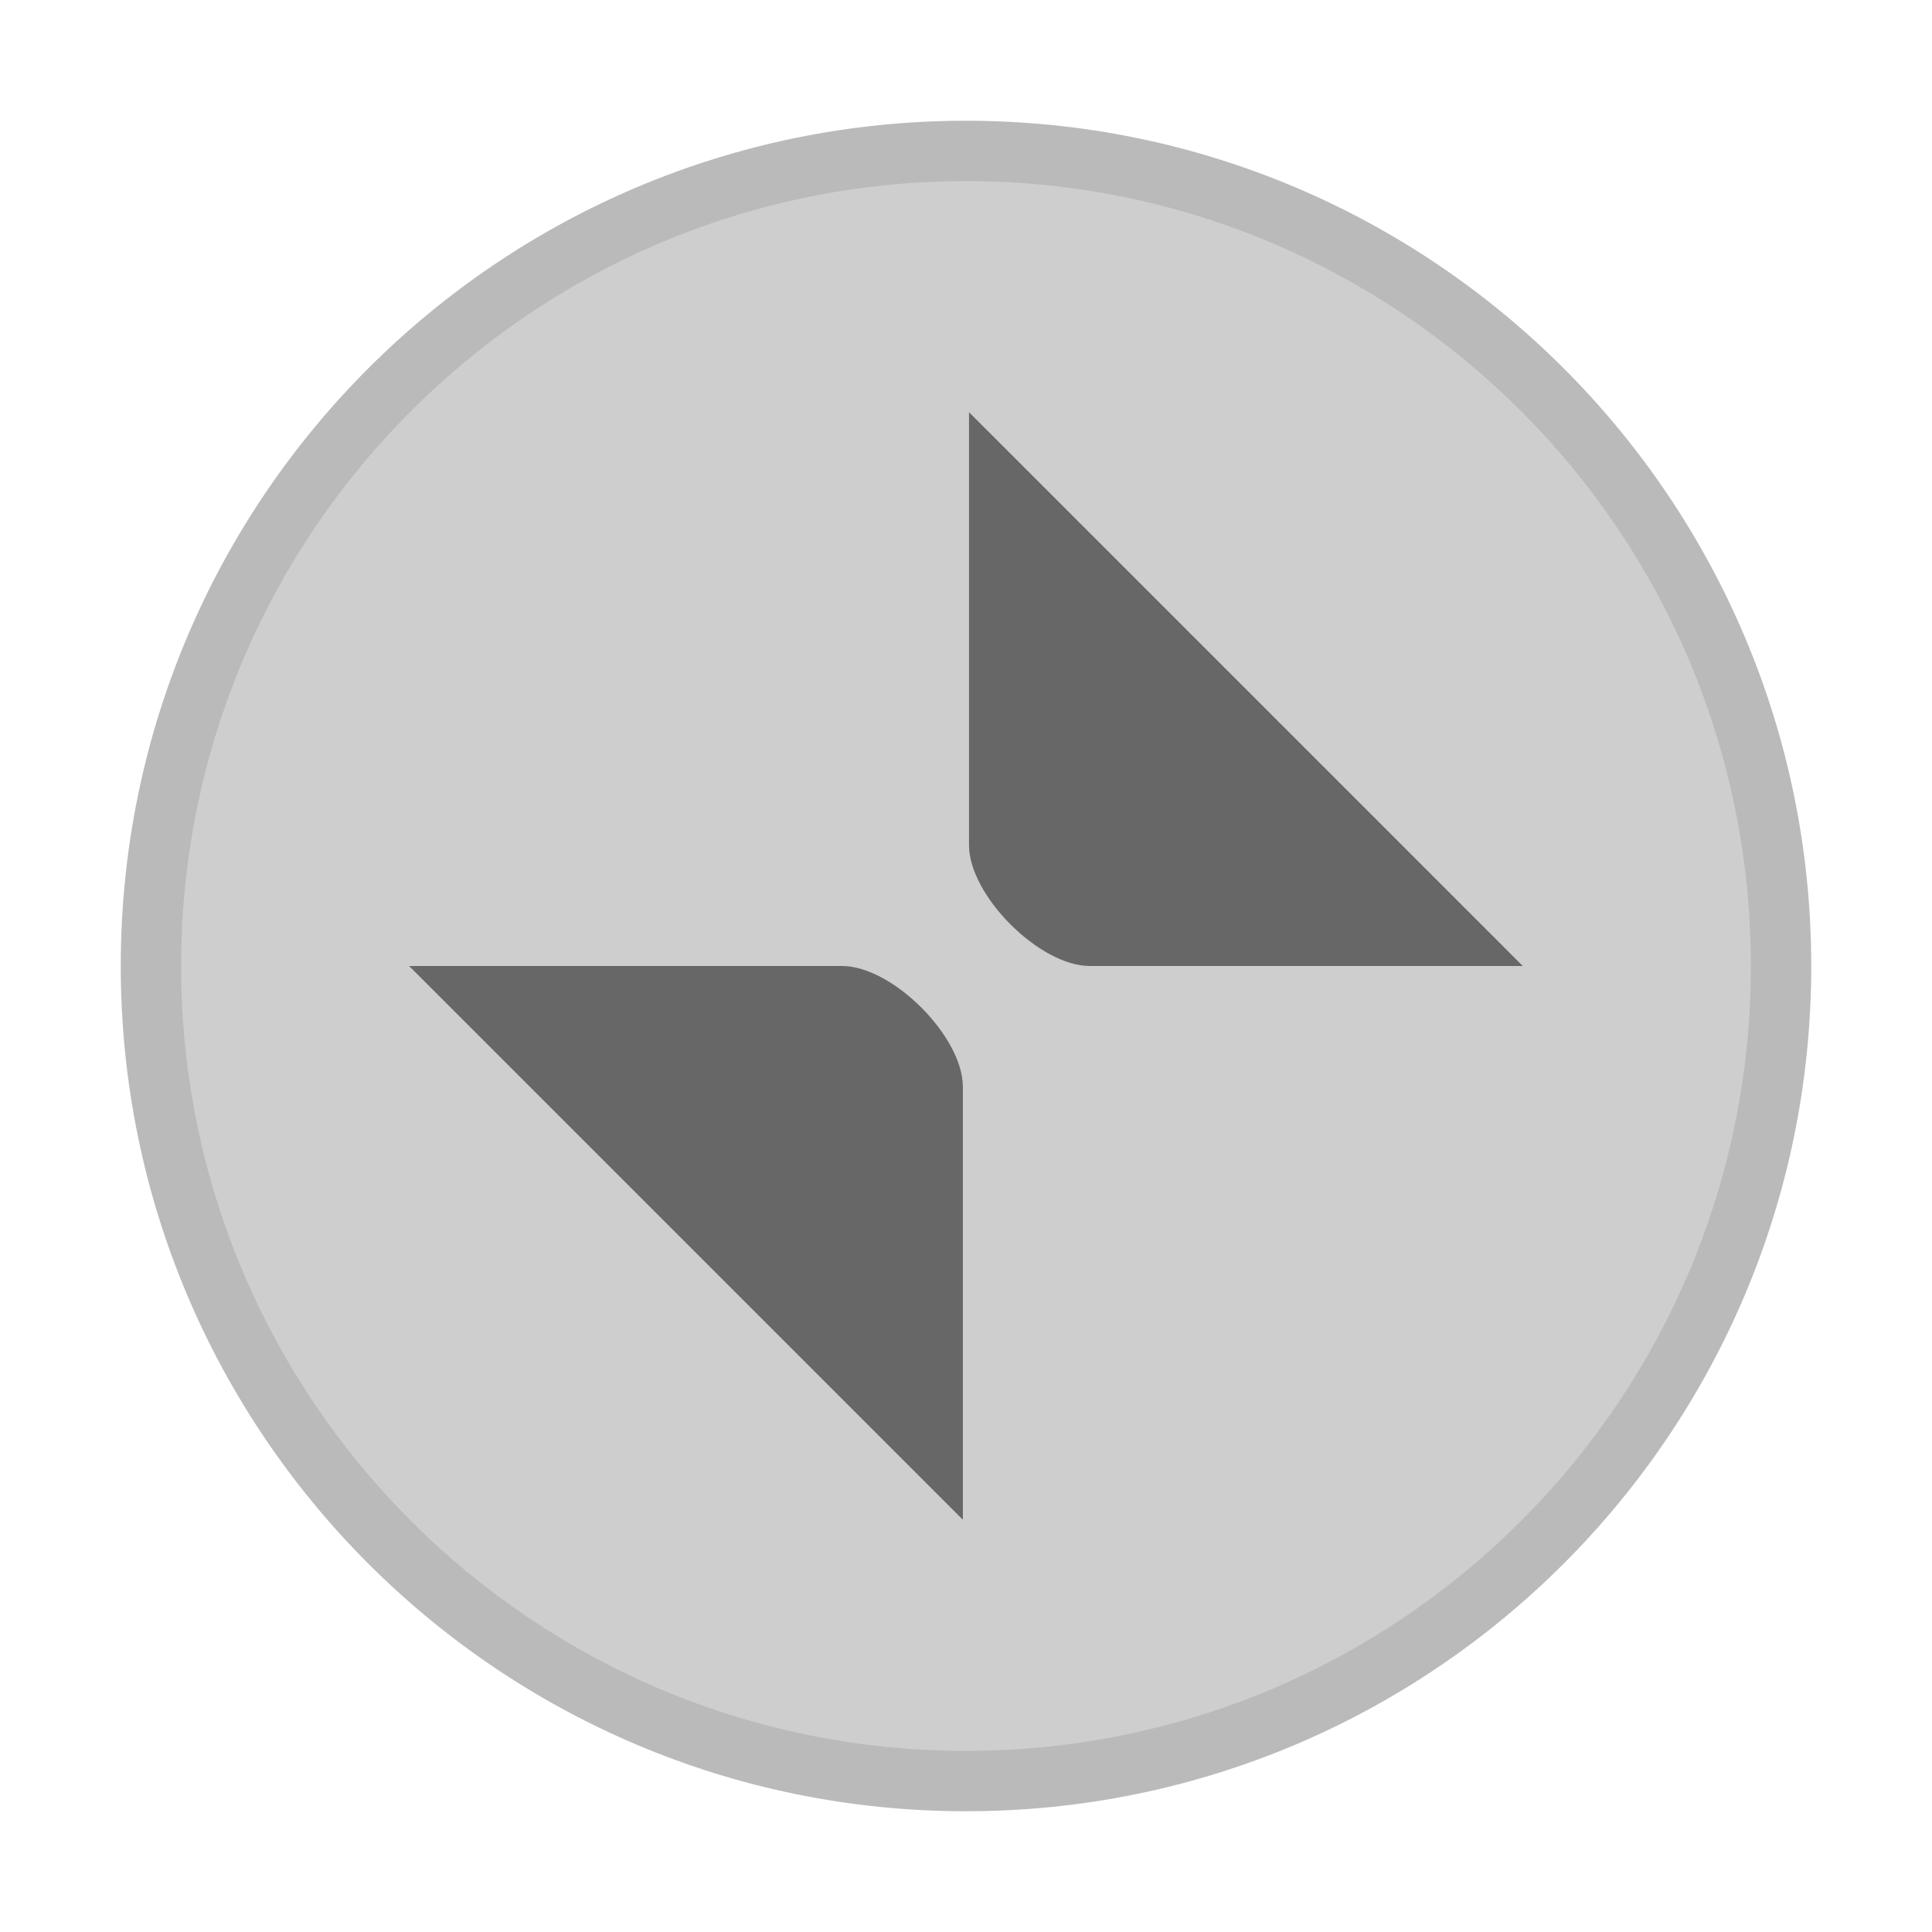
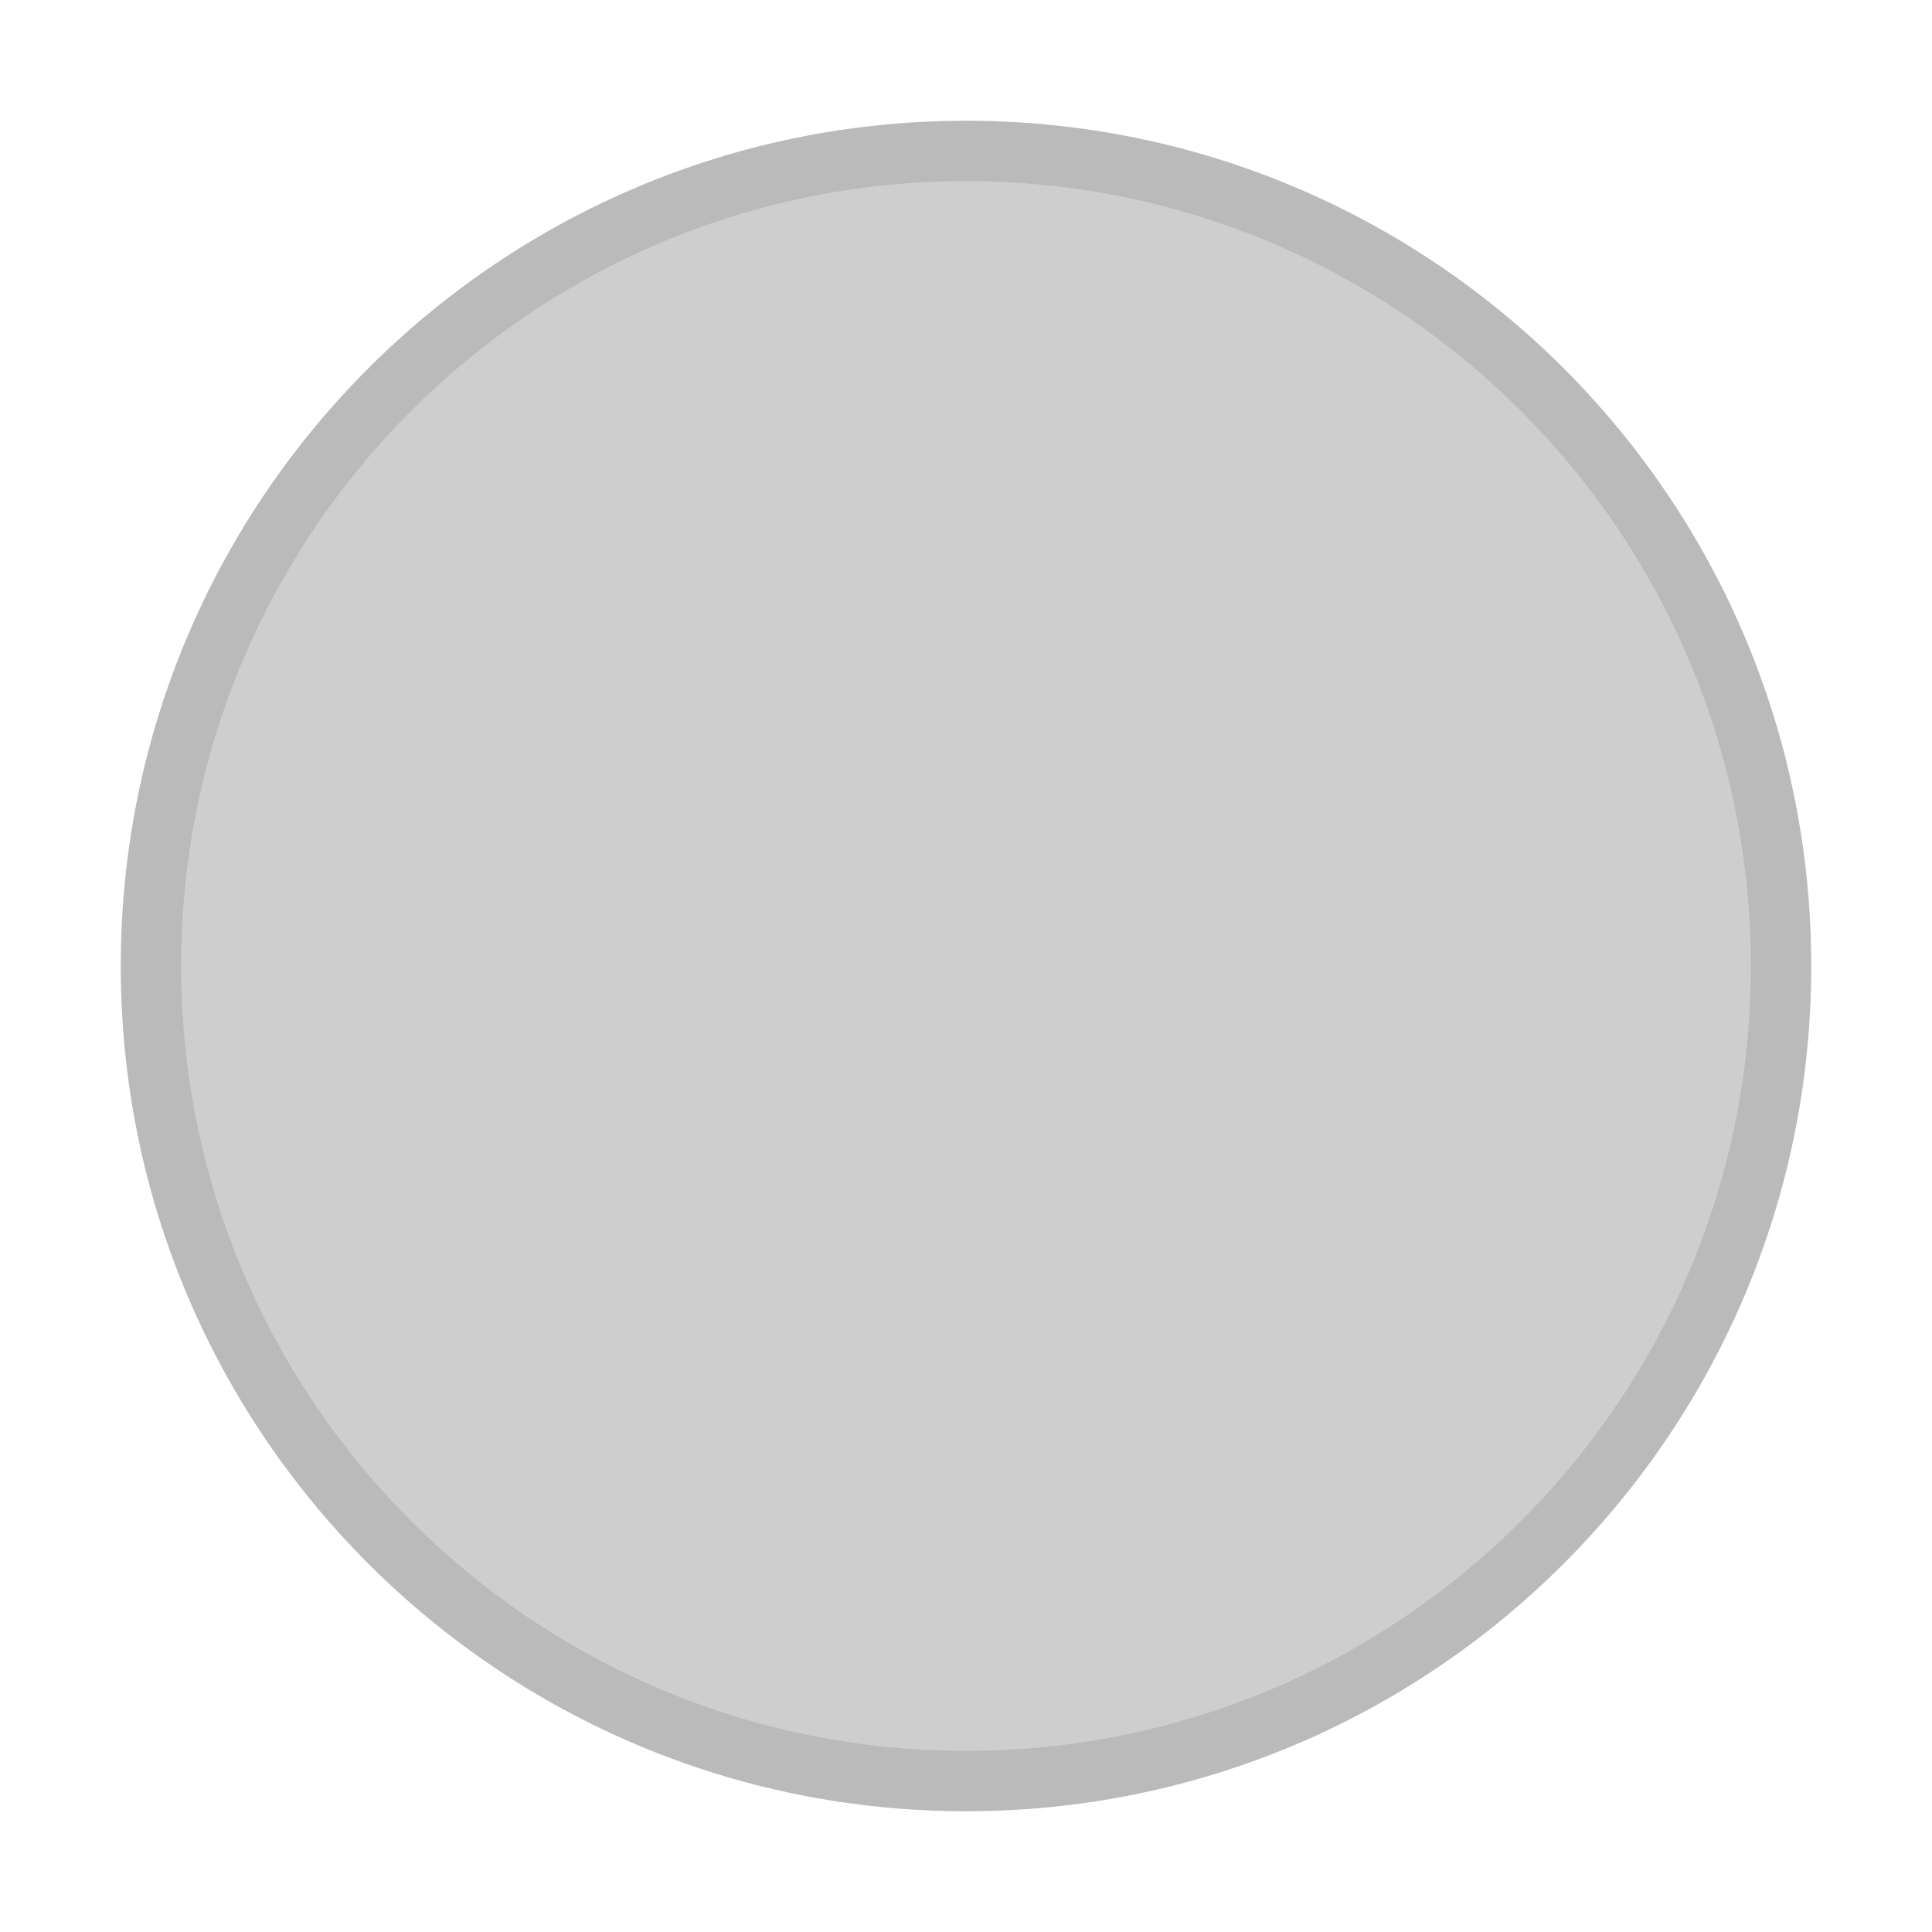
<svg xmlns="http://www.w3.org/2000/svg" width="16" height="16" version="1.1">
  <g id="titlebutton-minimize-backdrop" transform="translate(-253 268.64)">
    <rect x="253" y="-268.64" width="16" height="16" ry="1.6931e-5" opacity="0" stroke-width=".474" style="paint-order:markers stroke fill" />
    <g transform="translate(254,-267.64)" enable-background="new">
      <g transform="translate(-5,-1033.4)" fill-rule="evenodd">
        <path d="m12 1047.4c3.866 0 7-3.134 7-7s-3.134-7-7-7c-3.866 0-7 3.134-7 7s3.134 7 7 7" fill="#bababa" />
        <path d="m12 1046.9c3.59 0 6.5-2.91 6.5-6.5 0-3.59-2.91-6.5-6.5-6.5-3.59 0-6.5 2.91-6.5 6.5 0 3.59 2.91 6.5 6.5 6.5" fill="#cecece" />
      </g>
    </g>
  </g>
-   <path d="m8.025 3.414v3.586c0 0.416 0.584 1 1 1h3.586zm-4.637 4.586 4.586 4.586v-3.586c0-0.416-0.584-1-1-1z" opacity=".5" stroke-width="3.78" />
</svg>
